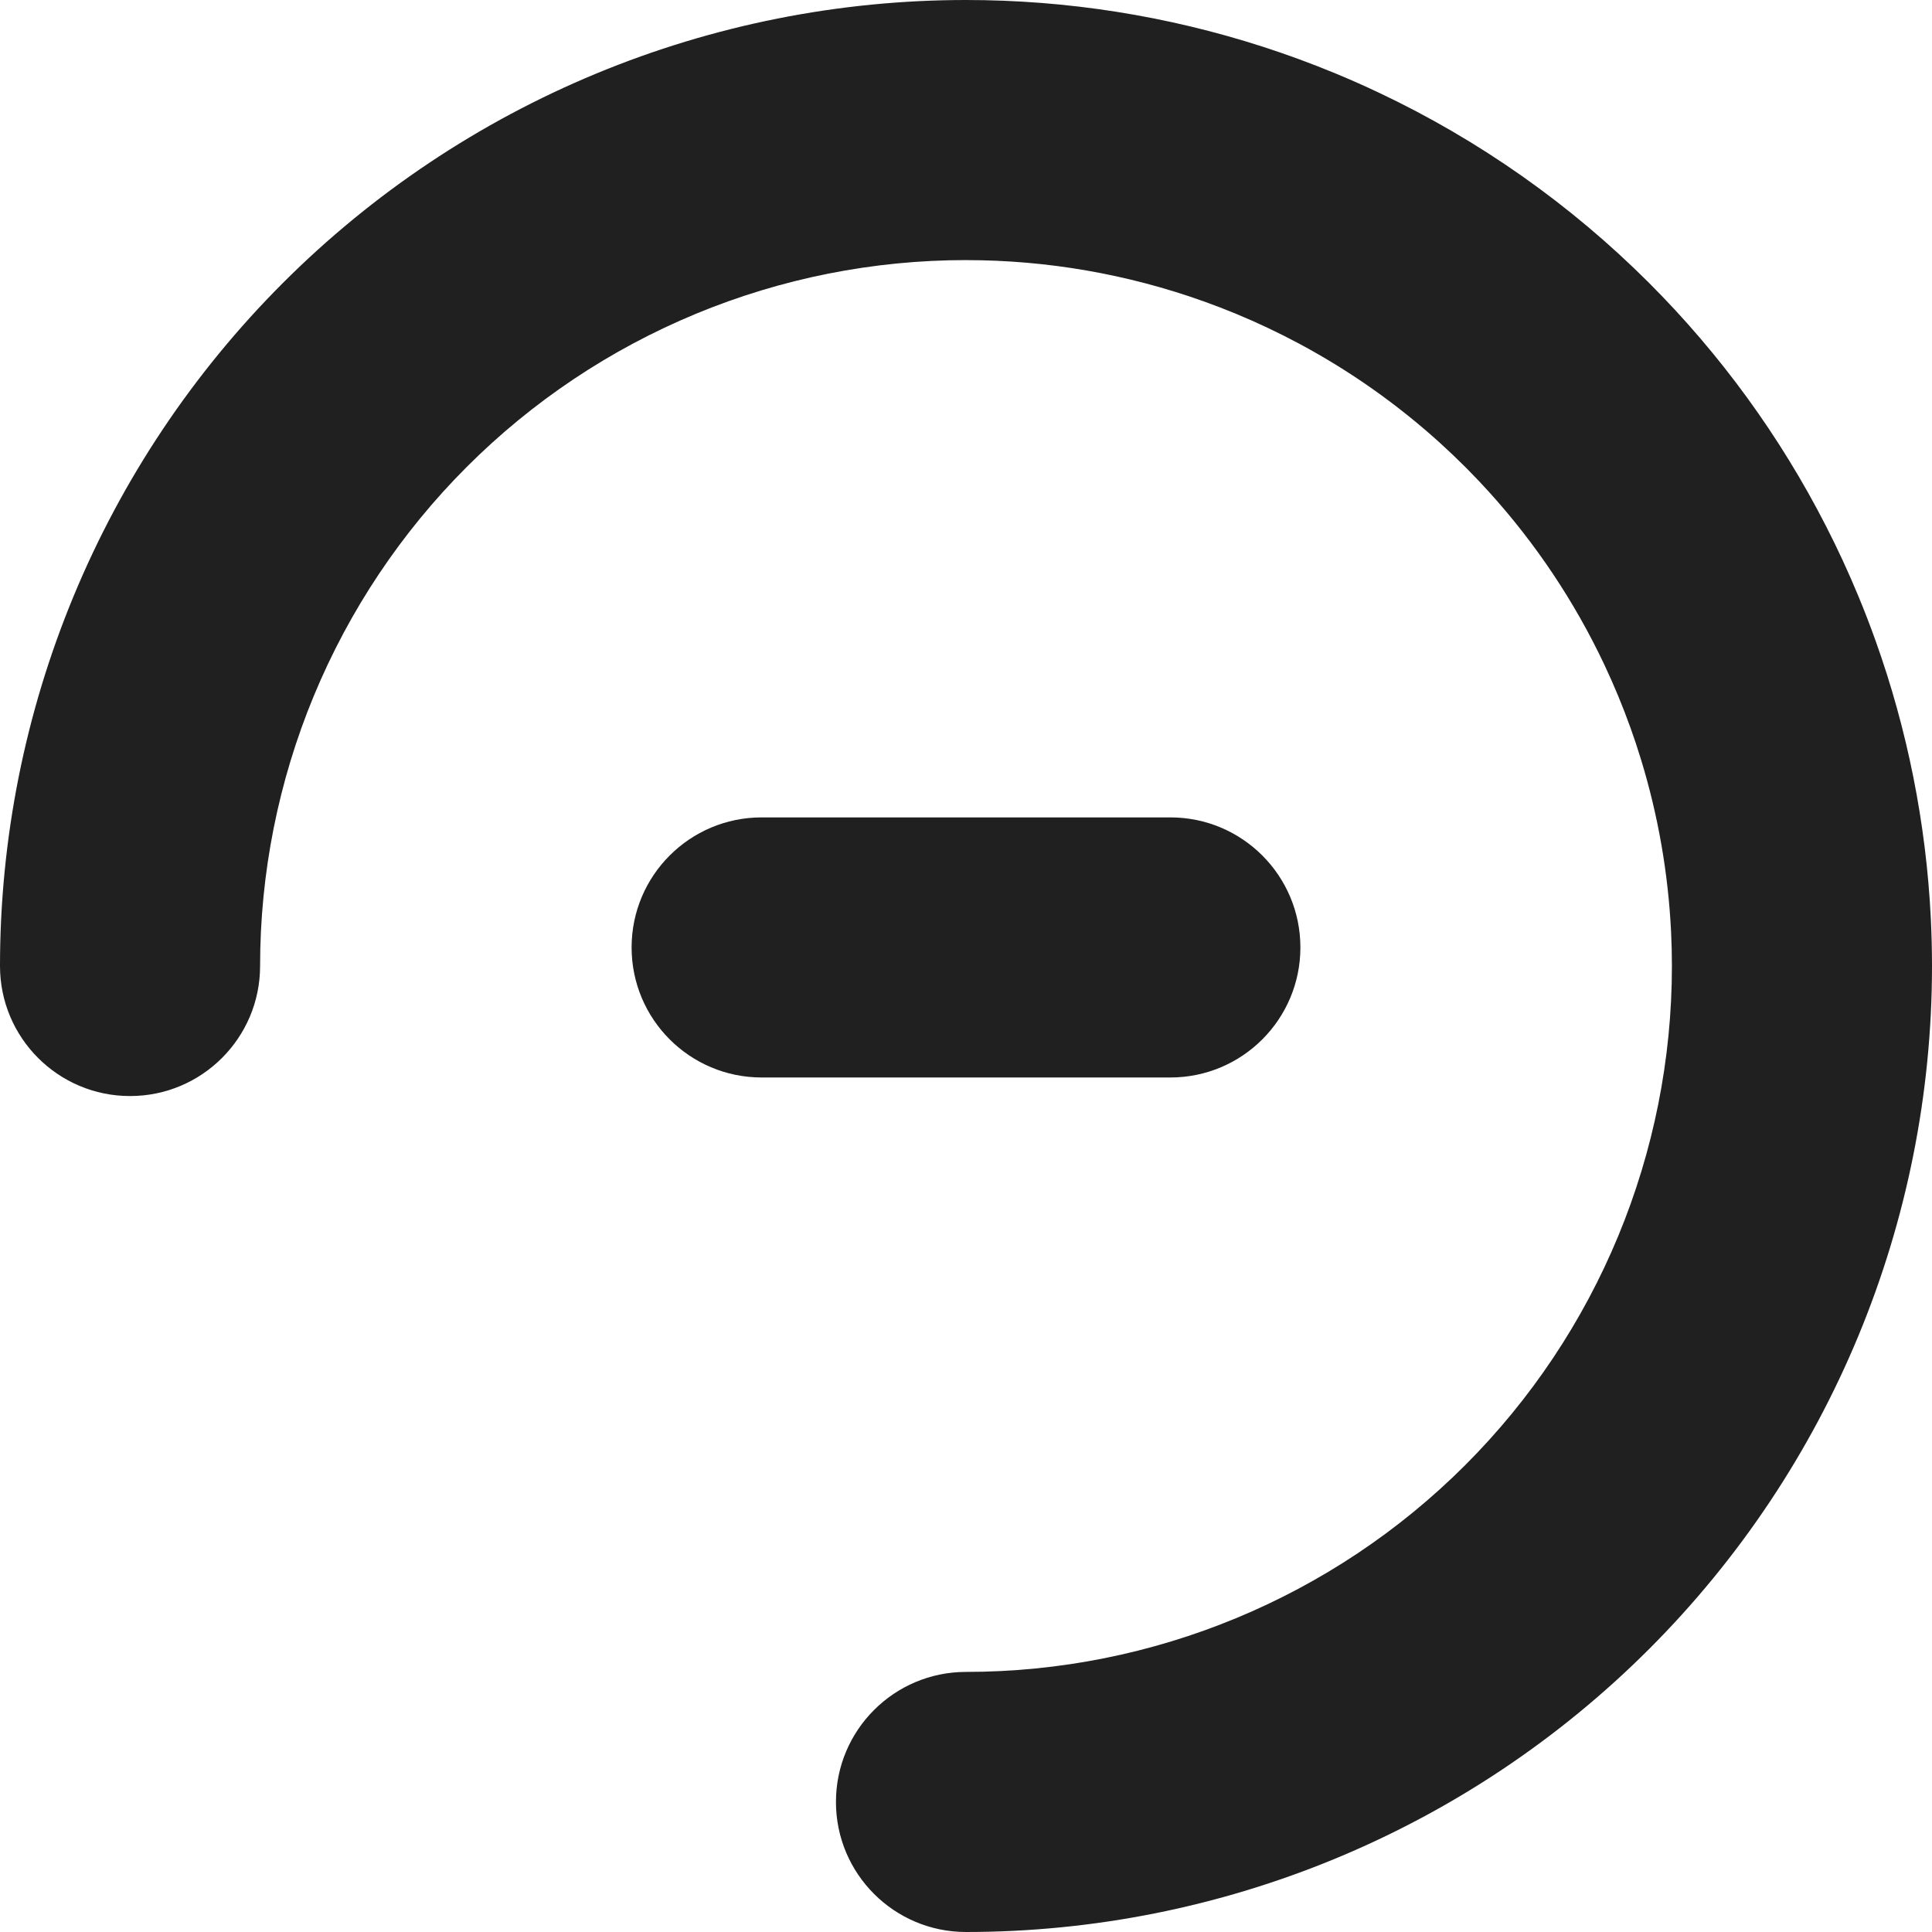
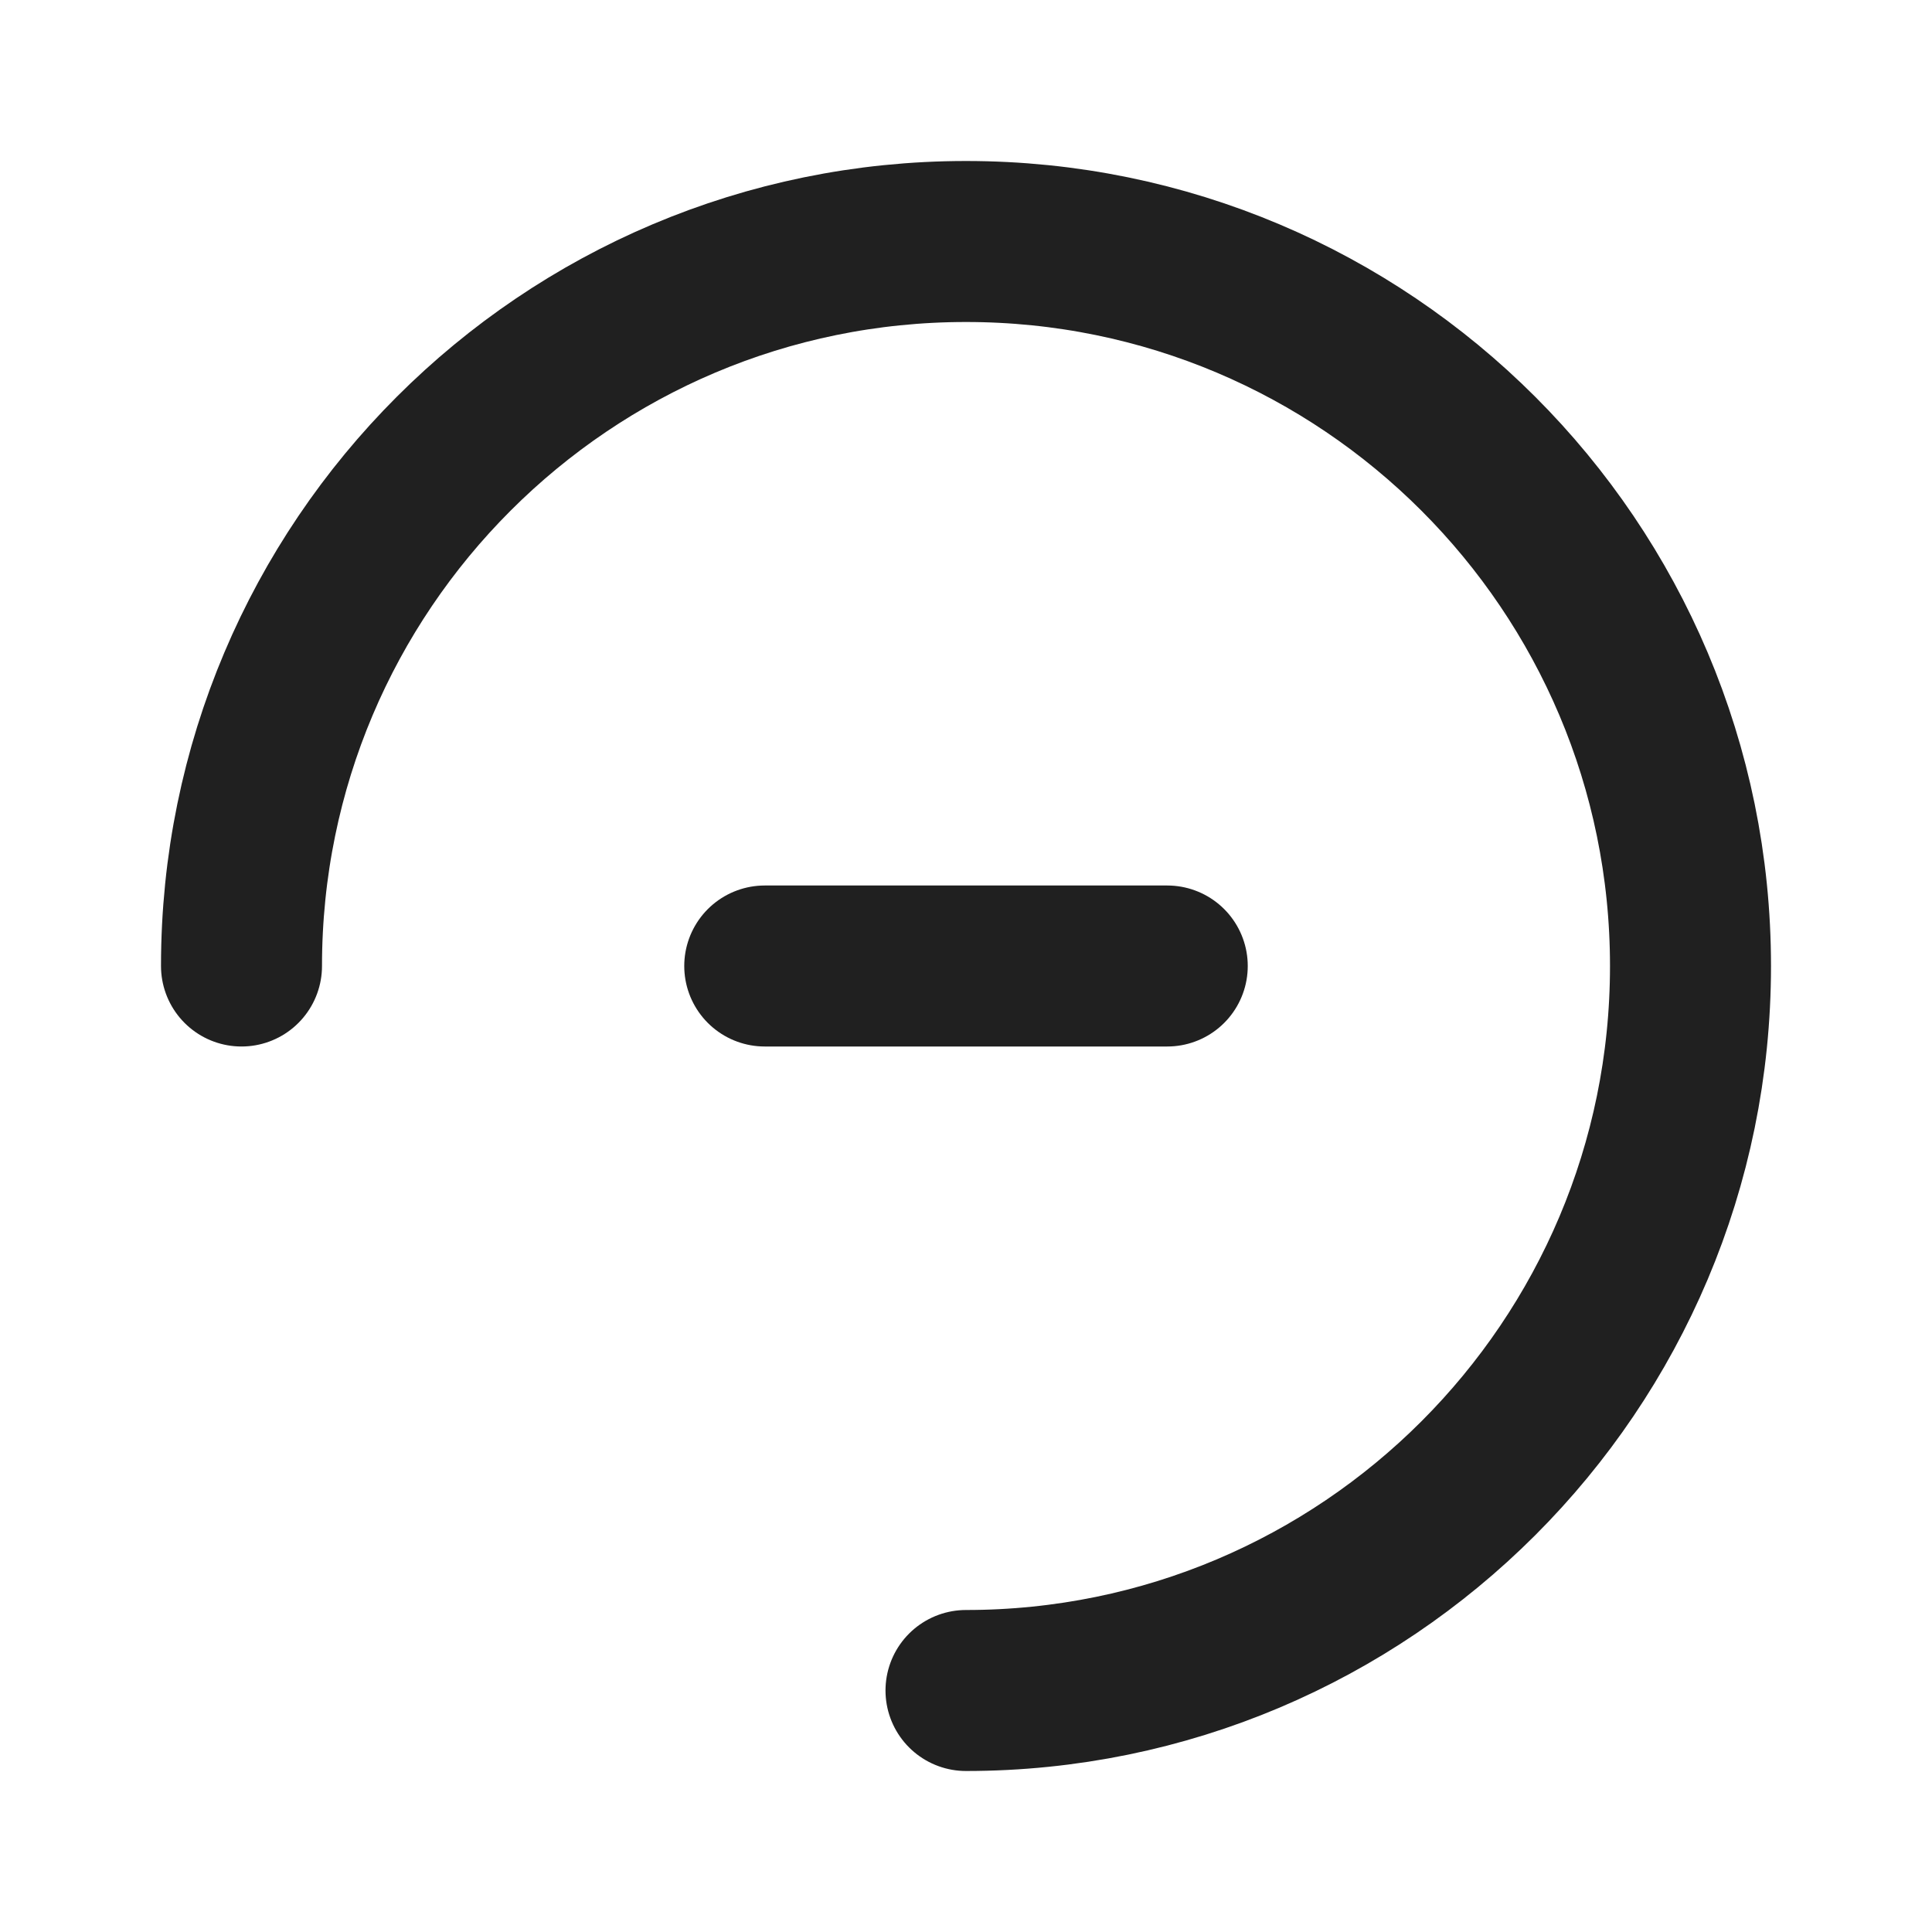
- <svg xmlns="http://www.w3.org/2000/svg" viewBox="0 0 74 74">
-   <style>path{fill:#202020}@media (prefers-color-scheme:dark){path{fill:#eee}}</style>
-   <path d="m37 9.962c-3.551 0-7.067.699-10.347 2.058-3.28 1.359-6.261 3.35-8.772 5.861-2.511 2.511-4.502 5.492-5.861 8.772-1.359 3.28-2.058 6.796-2.058 10.347 0 2.751-2.23 4.981-4.981 4.981s-4.981-2.23-4.981-4.981c0-4.859.957-9.67 2.816-14.159 1.859-4.489 4.585-8.568 8.021-12.004 3.436-3.436 7.515-6.161 12.004-8.021 4.489-1.859 9.3-2.816 14.159-2.816 3.865 0 7.701.606 11.367 1.789.943.304 1.874.647 2.792 1.027.561.232 1.116.478 1.664.738 3.835 1.814 7.334 4.277 10.34 7.283 2.736 2.736 5.021 5.879 6.777 9.313.45.879.864 1.776 1.243 2.691.233.561.451 1.127.655 1.698 1.222 3.417 1.935 6.995 2.116 10.62.03.613.046 1.227.046 1.841 0 9.813-3.898 19.224-10.837 26.163-6.939 6.939-16.35 10.837-26.163 10.837-2.751 0-4.981-2.23-4.981-4.981s2.23-4.981 4.981-4.981c7.171 0 14.048-2.849 19.119-7.919s7.919-11.948 7.919-19.119c0-.444-.011-.887-.033-1.329-.11-2.229-.495-4.434-1.146-6.565-.253-.83-.547-1.648-.88-2.452-.17-.41-.35-.815-.539-1.216-1.136-2.402-2.621-4.624-4.405-6.593-.26-.287-.527-.569-.8-.845-.039-.04-.078-.079-.117-.118-.314-.314-.635-.62-.963-.917-1.64-1.486-3.456-2.765-5.405-3.807-.781-.417-1.583-.797-2.404-1.137-.41-.17-.824-.329-1.241-.478-2.919-1.044-5.999-1.58-9.106-1.58z" />
-   <path d="m29.173 31.308c-2.751 0-4.981 2.23-4.981 4.981s2.23 4.981 4.981 4.981h15.654c2.751 0 4.981-2.23 4.981-4.981s-2.23-4.981-4.981-4.981z" />
+ <svg xmlns="http://www.w3.org/2000/svg" viewBox="0 0 24 24">
+   <style>path{fill:none;stroke:#202020;stroke-width:2;stroke-linecap:round}@media (prefers-color-scheme:dark){path{stroke:#eee}}</style>
+   <path d="M3 12A9 9 0 1 1 12 21" />
+   <path d="M9.5 12H14.5" />
</svg>
